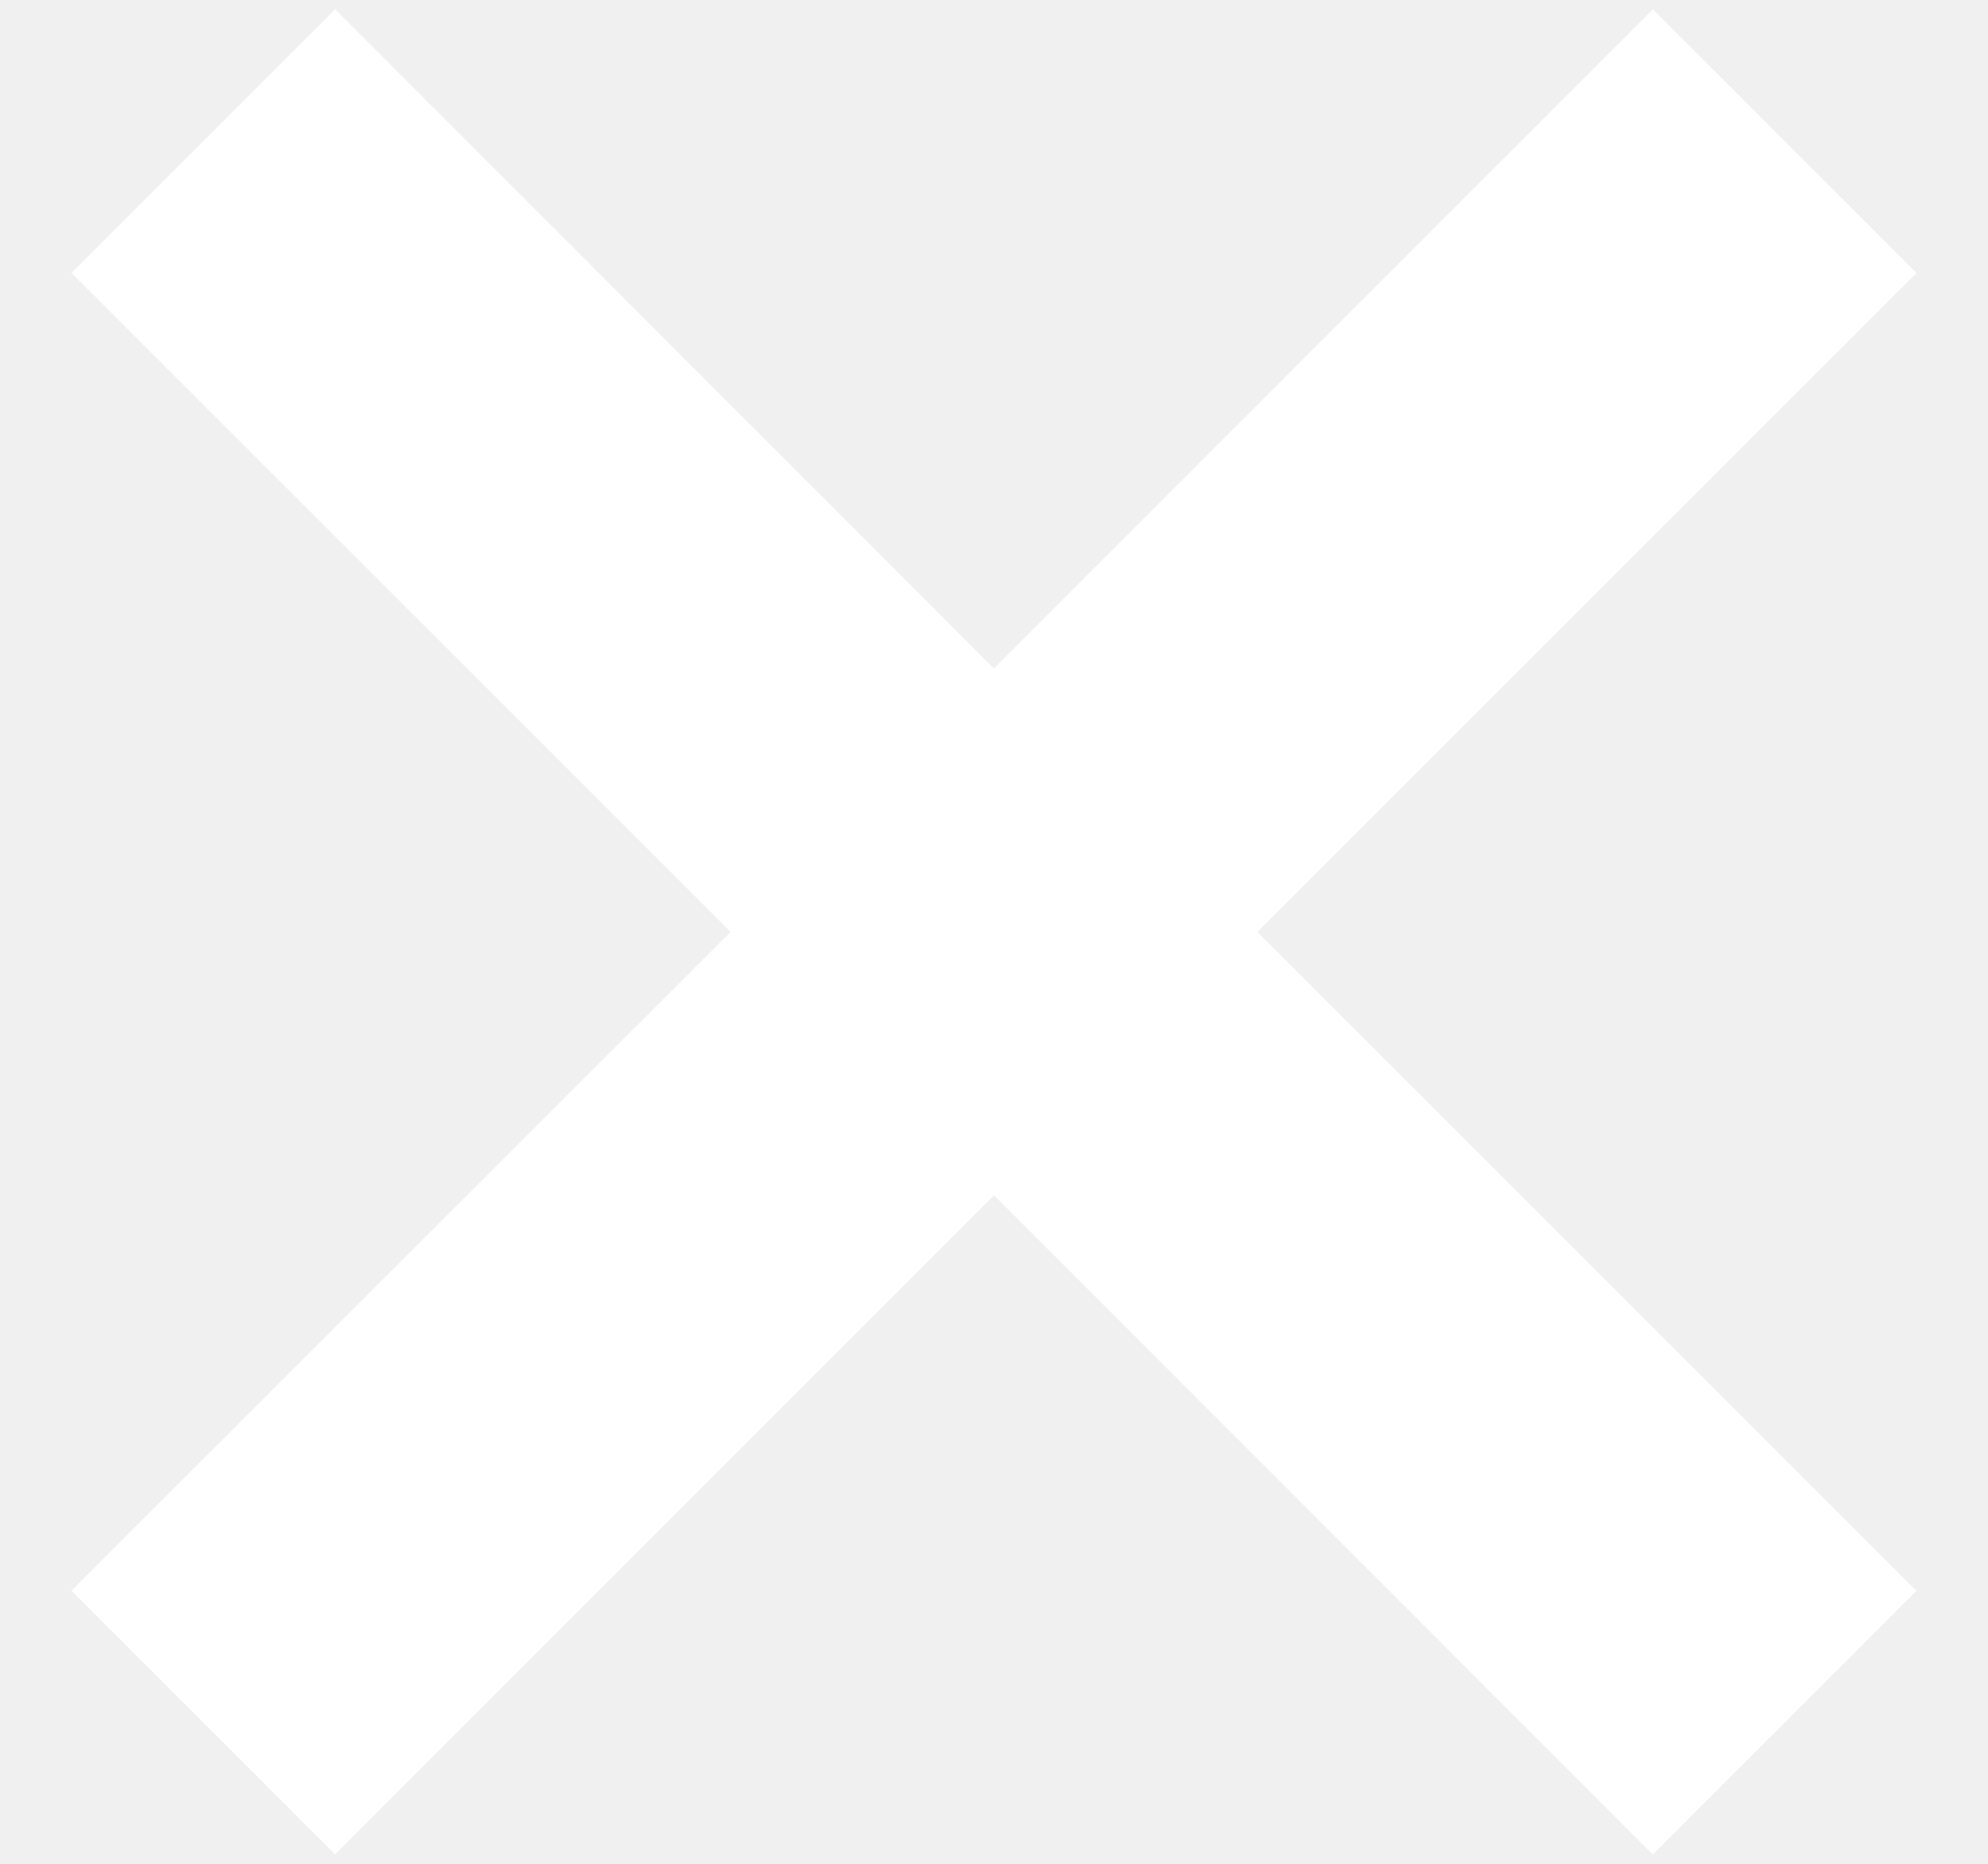
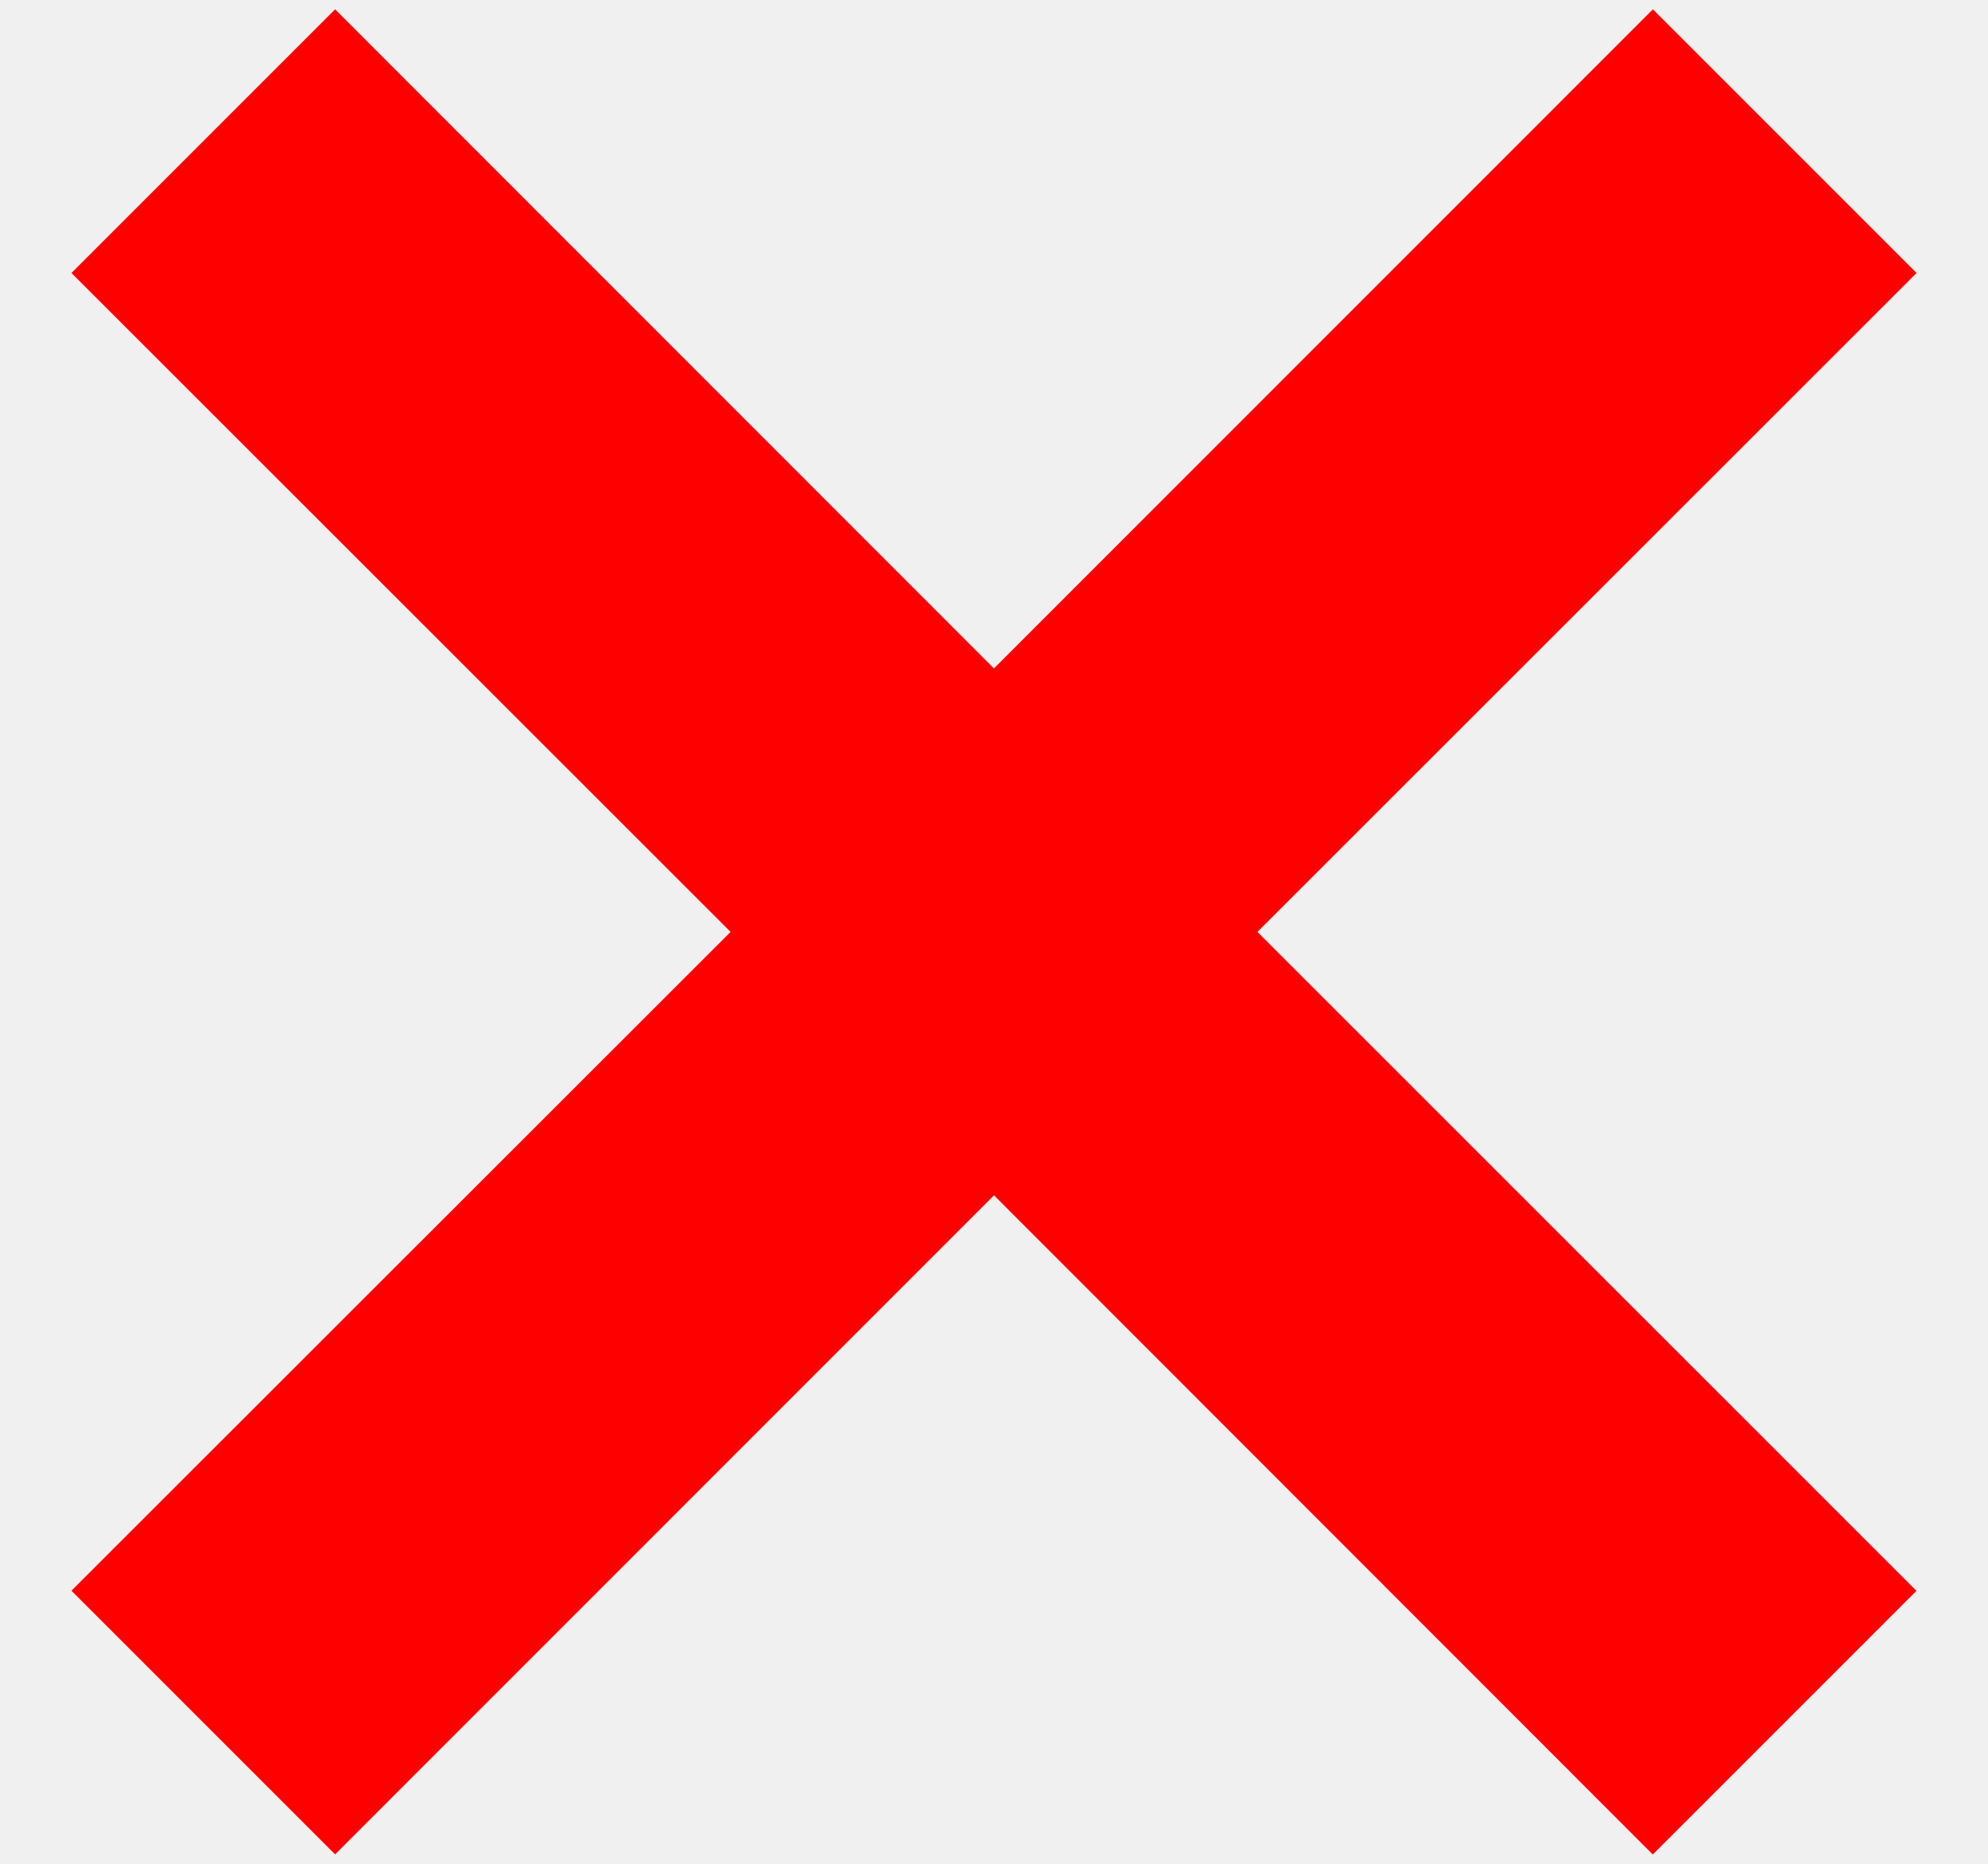
<svg xmlns="http://www.w3.org/2000/svg" width="16" height="15">
-   <path fill="#FFF" fill-rule="evenodd" d="M8 5.379L13.303.075l2.122 2.122L10.12 7.5l5.304 5.303-2.122 2.122L8 9.62l-5.303 5.304-2.122-2.122L5.88 7.5.575 2.197 2.697.075 8 5.38z" />
+   <path fill="#ff0000" fill-rule="evenodd" d="M8 5.379L13.303.075l2.122 2.122L10.12 7.5l5.304 5.303-2.122 2.122L8 9.62l-5.303 5.304-2.122-2.122L5.88 7.5.575 2.197 2.697.075 8 5.38z" />
</svg>
